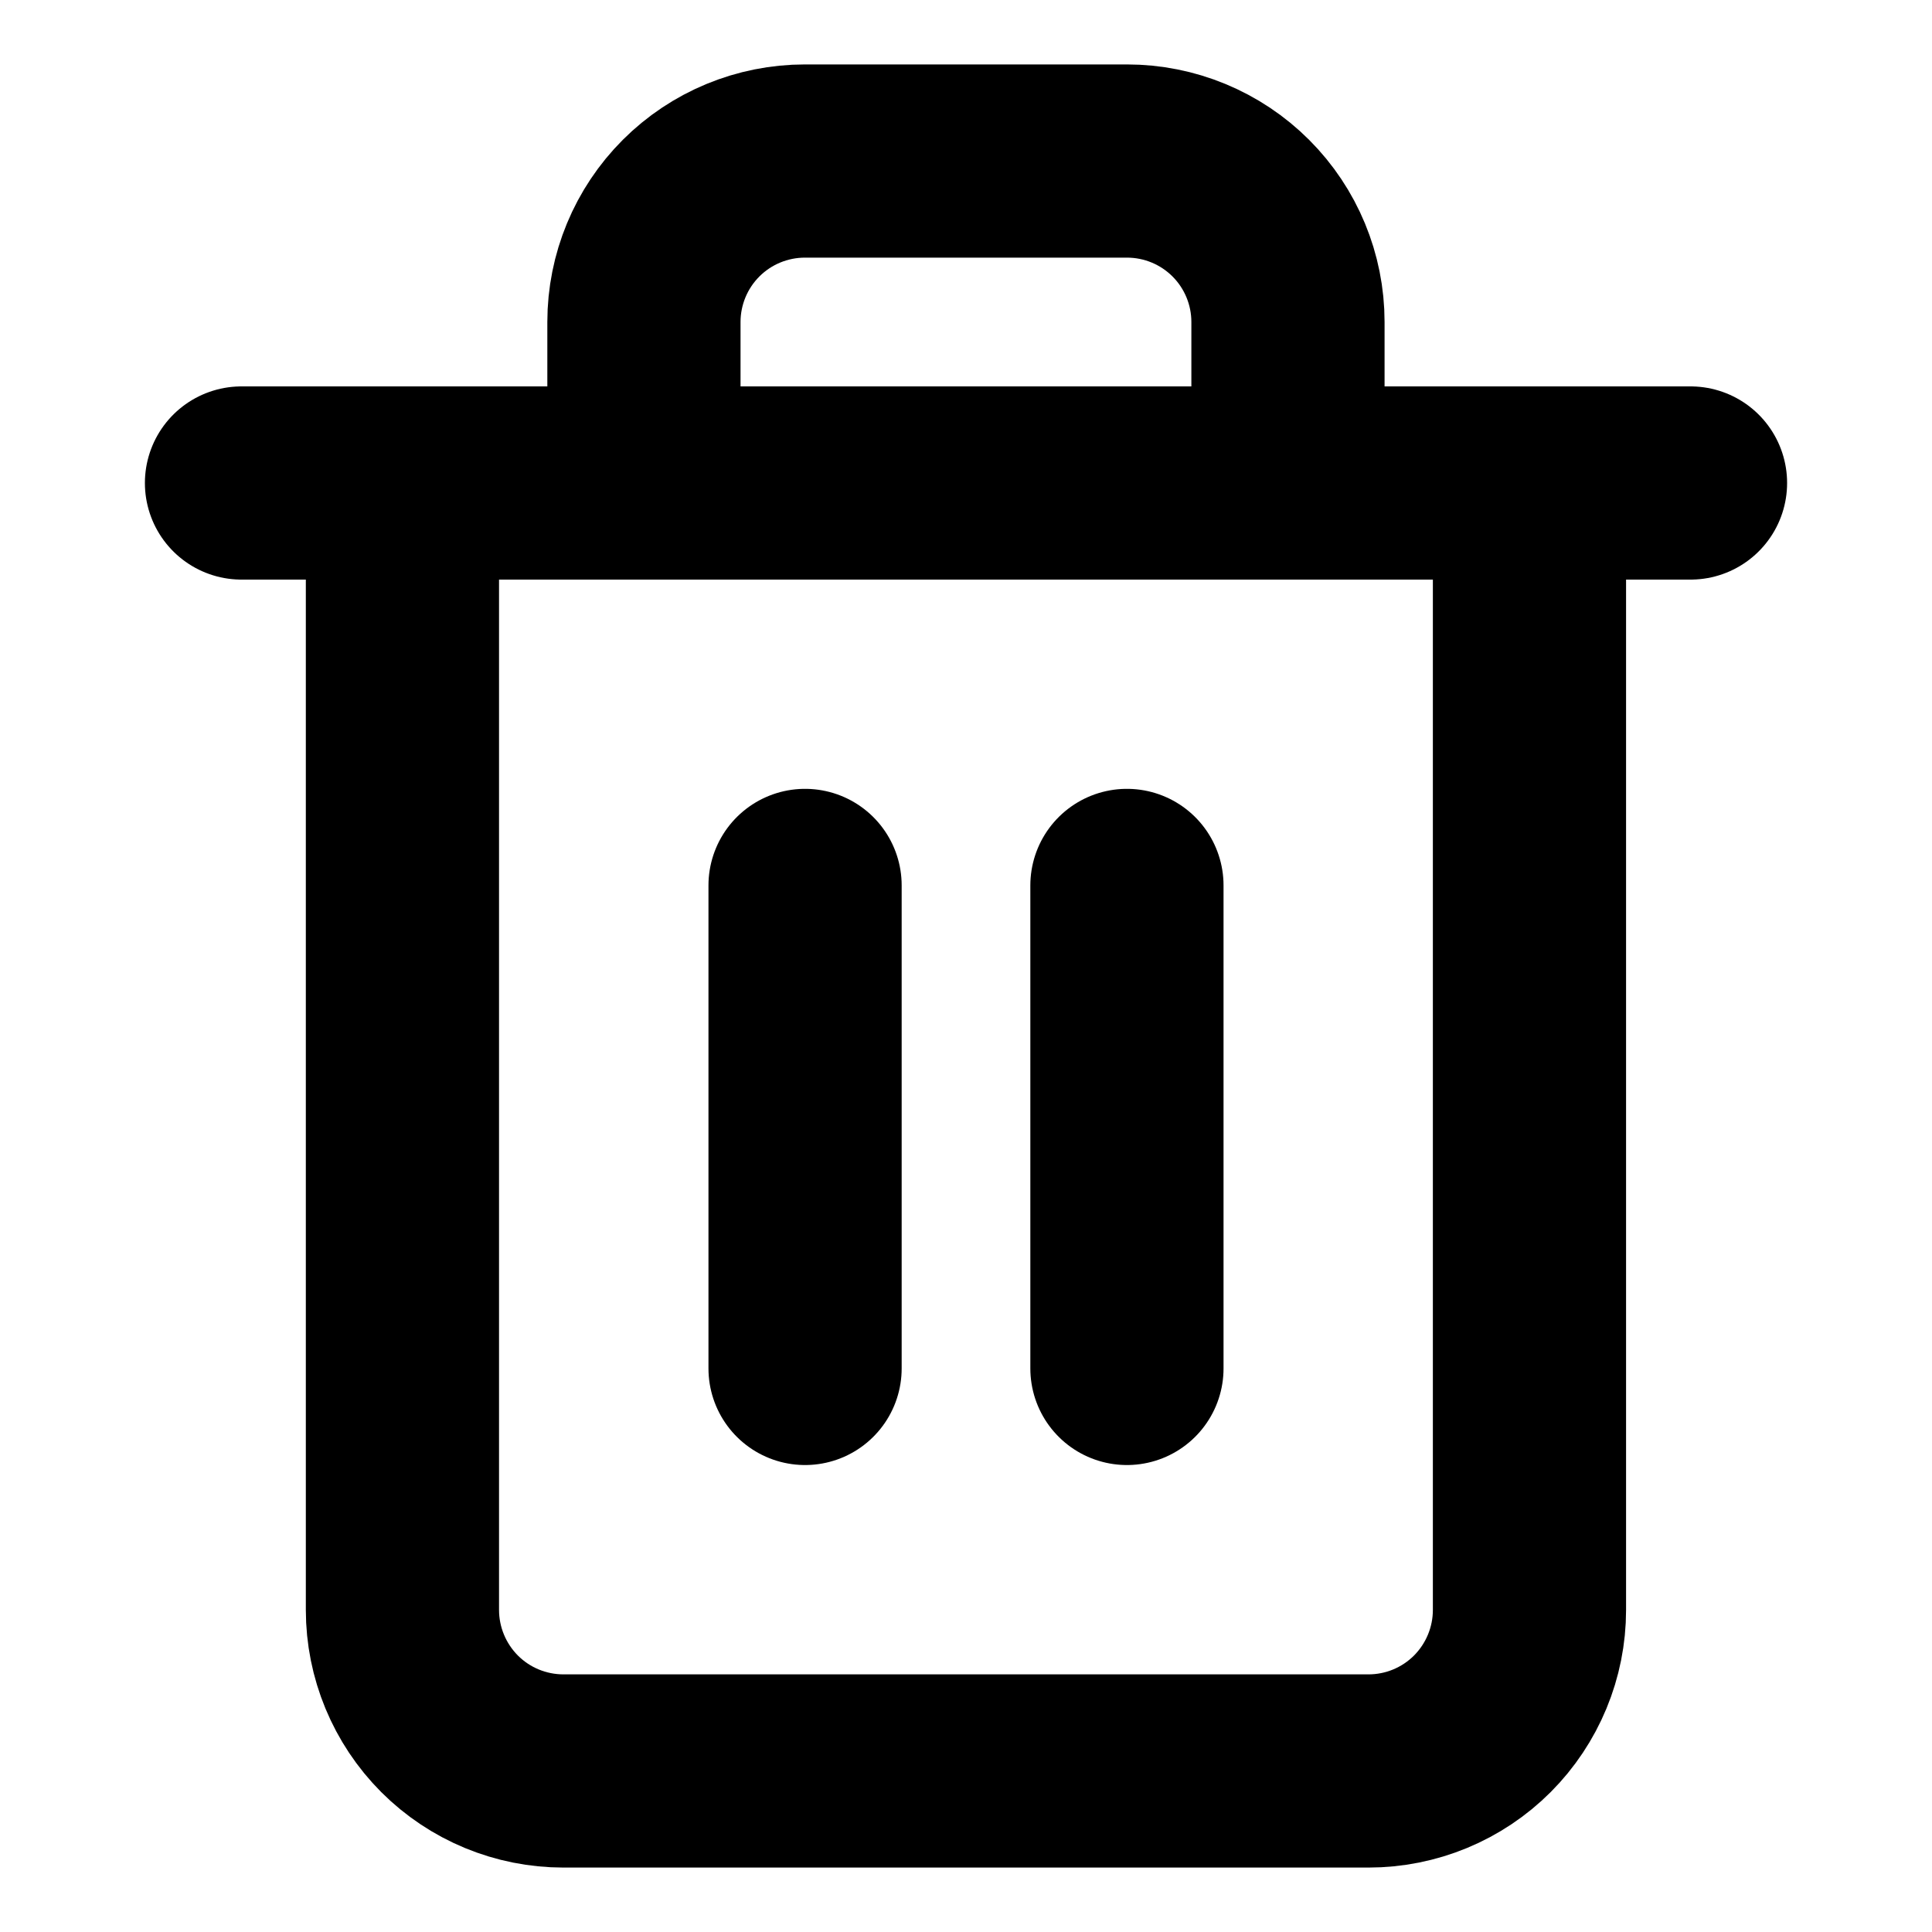
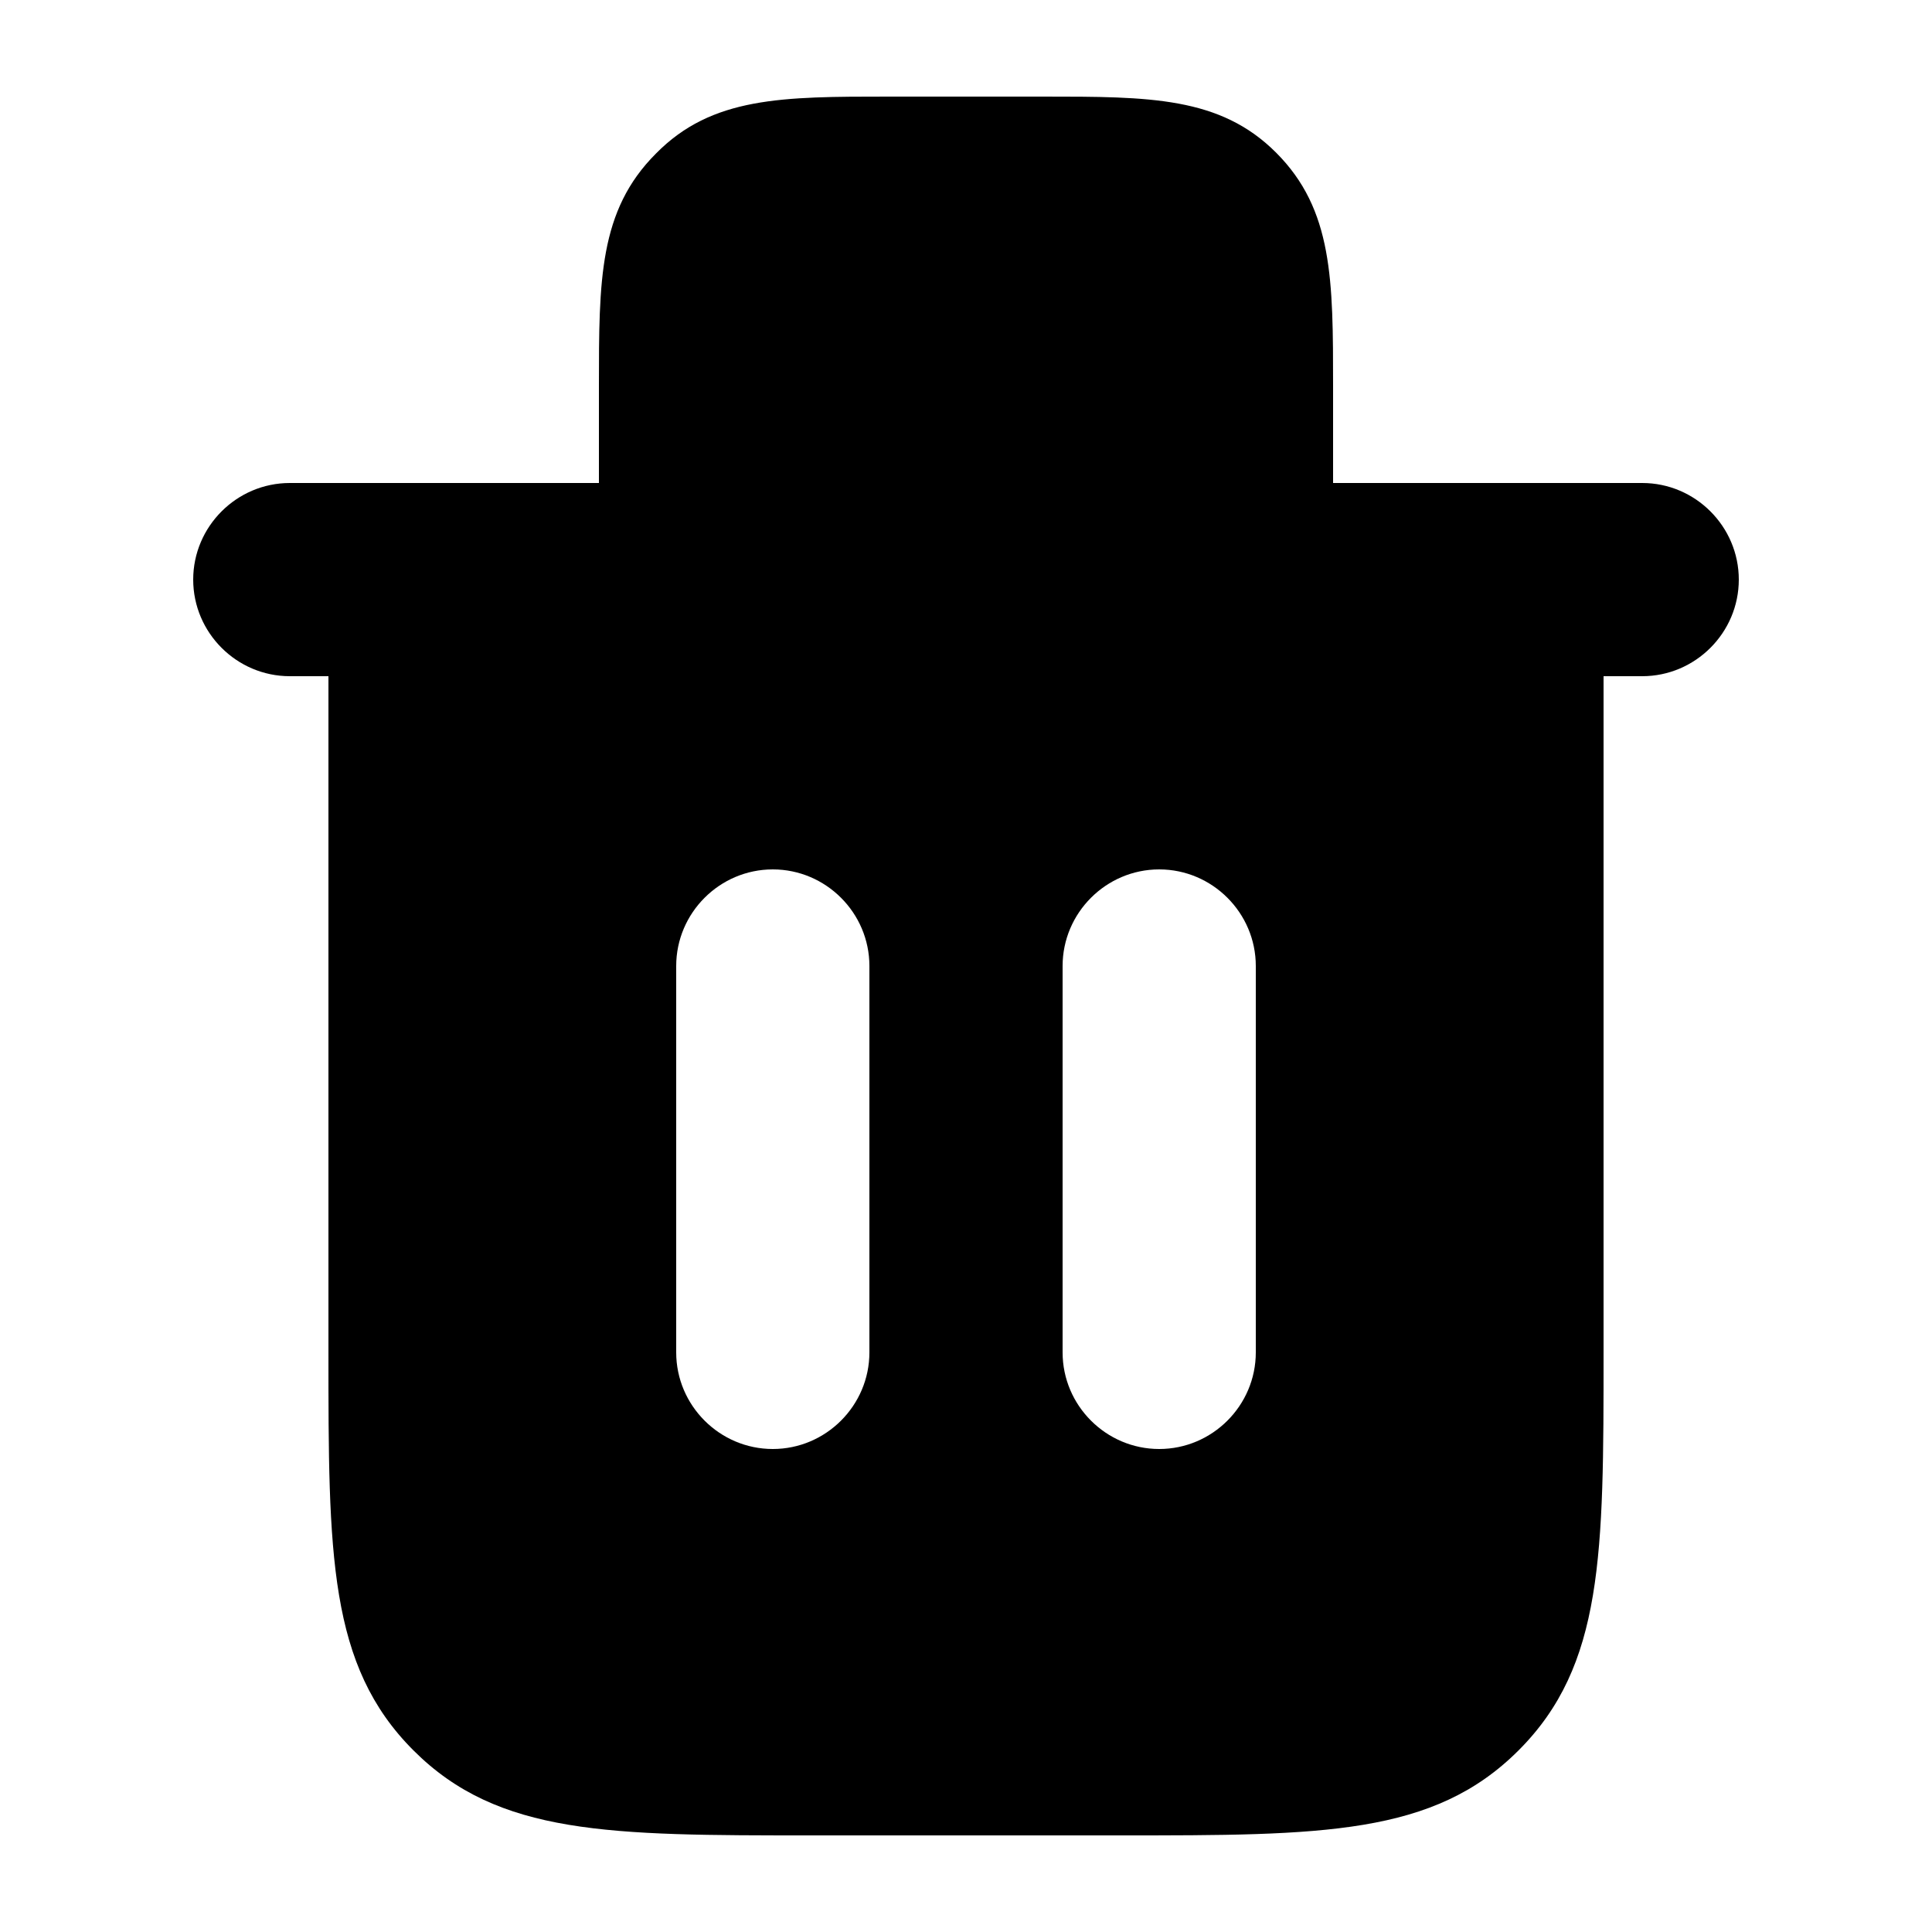
<svg xmlns="http://www.w3.org/2000/svg" width="20" height="20" viewBox="0 0 20 20" fill="none">
-   <path d="M2.5 5H4.167H17.5" stroke="currentColor" stroke-width="2" stroke-linecap="round" stroke-linejoin="round" />
-   <path d="M15.833 5V16.666C15.833 17.108 15.657 17.532 15.345 17.845C15.032 18.158 14.608 18.333 14.166 18.333H5.833C5.391 18.333 4.967 18.158 4.654 17.845C4.342 17.532 4.166 17.108 4.166 16.666V5M6.666 5V3.333C6.666 2.891 6.842 2.467 7.154 2.155C7.467 1.842 7.891 1.667 8.333 1.667H11.666C12.108 1.667 12.532 1.842 12.845 2.155C13.157 2.467 13.333 2.891 13.333 3.333V5" stroke="currentColor" stroke-width="2" stroke-linecap="round" stroke-linejoin="round" />
-   <path d="M8.334 9.166V14.166" stroke="currentColor" stroke-width="2" stroke-linecap="round" stroke-linejoin="round" />
-   <path d="M11.666 9.166V14.166" stroke="currentColor" stroke-width="2" stroke-linecap="round" stroke-linejoin="round" />
+   <path d="M17 5H13.8V4C13.8 2.9 13.8 2.17 13.21 1.58C12.63 1 11.9 1 10.8 1H9.2C8.1 1 7.37 1 6.79 1.59C6.2 2.18 6.2 2.9 6.2 4V5H3C2.45 5 2 5.45 2 6C2 6.55 2.45 7 3 7H3.4V14C3.4 16.09 3.4 17.24 4.28 18.12C5.16 19 6.31 19 8.4 19H11.6C13.69 19 14.84 19 15.72 18.12C16.6 17.24 16.6 16.09 16.6 14V7H17C17.55 7 18 6.55 18 6C18 5.45 17.55 5 17 5ZM9 14C9 14.55 8.55 15 8 15C7.45 15 7 14.55 7 14V10C7 9.45 7.45 9 8 9C8.55 9 9 9.45 9 10V14ZM13 14C13 14.55 12.55 15 12 15C11.45 15 11 14.55 11 14V10C11 9.45 11.45 9 12 9C12.55 9 13 9.45 13 10V14Z" fill="currentColor" />
</svg>
